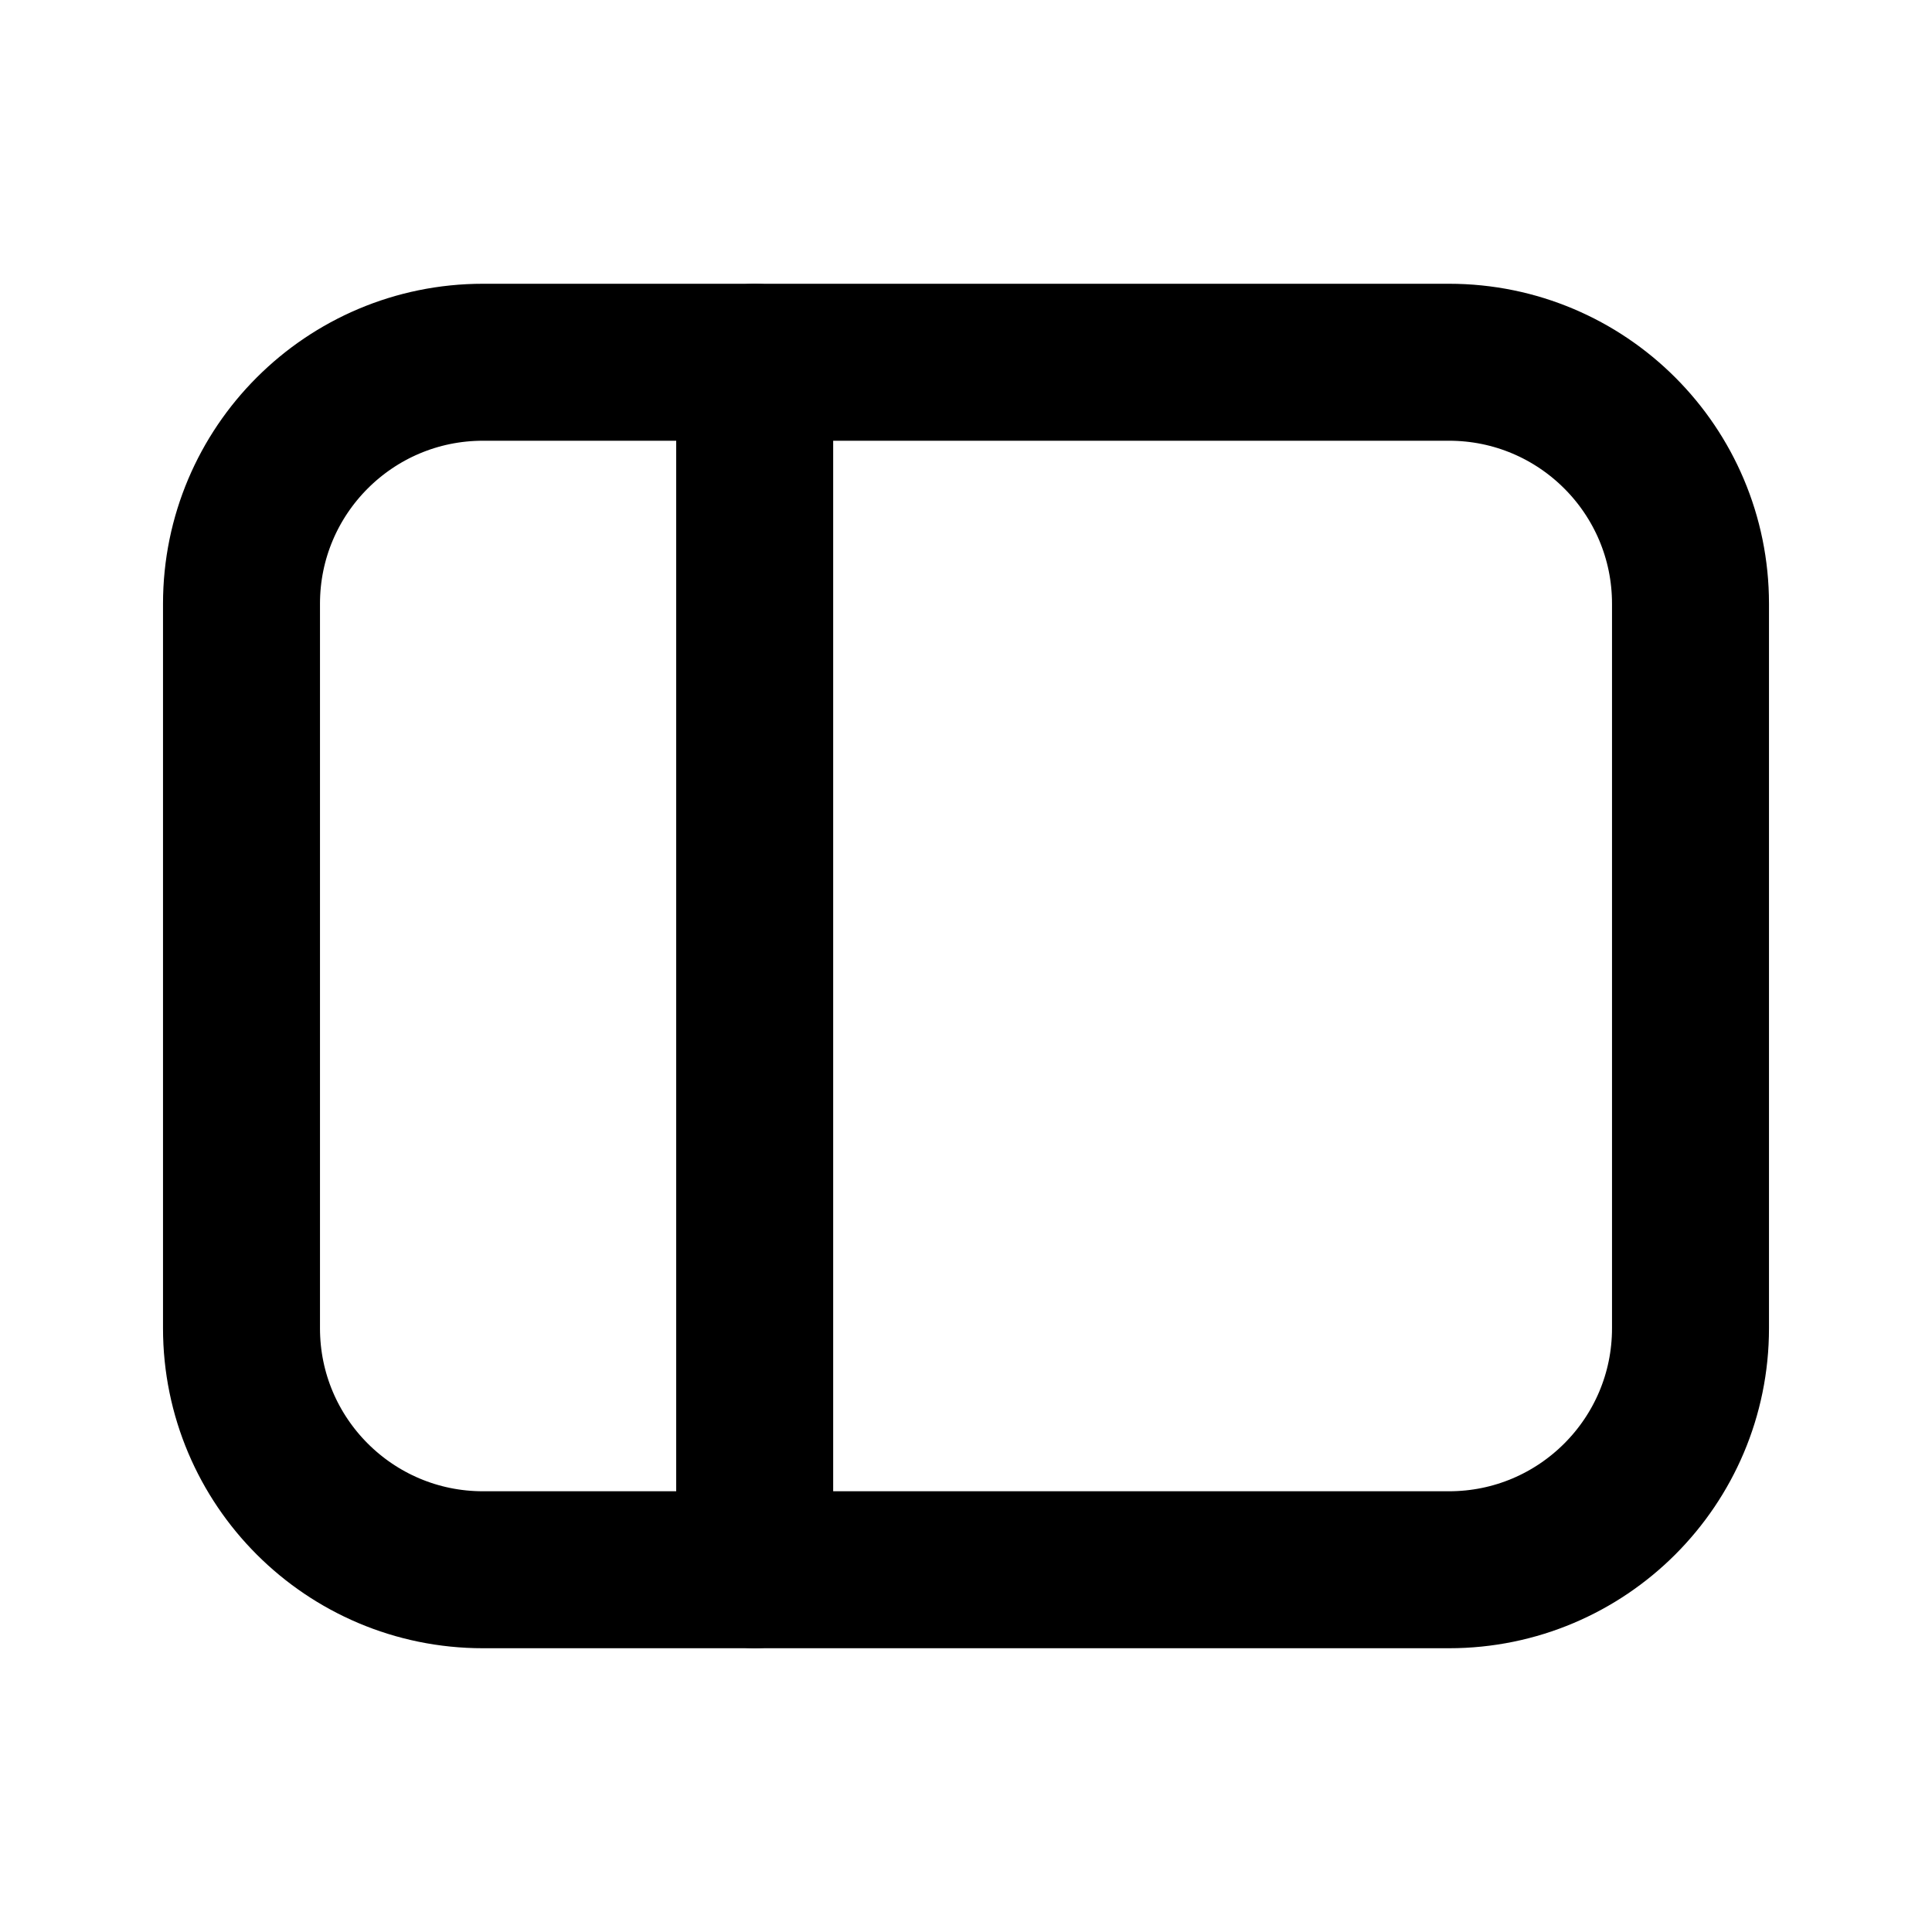
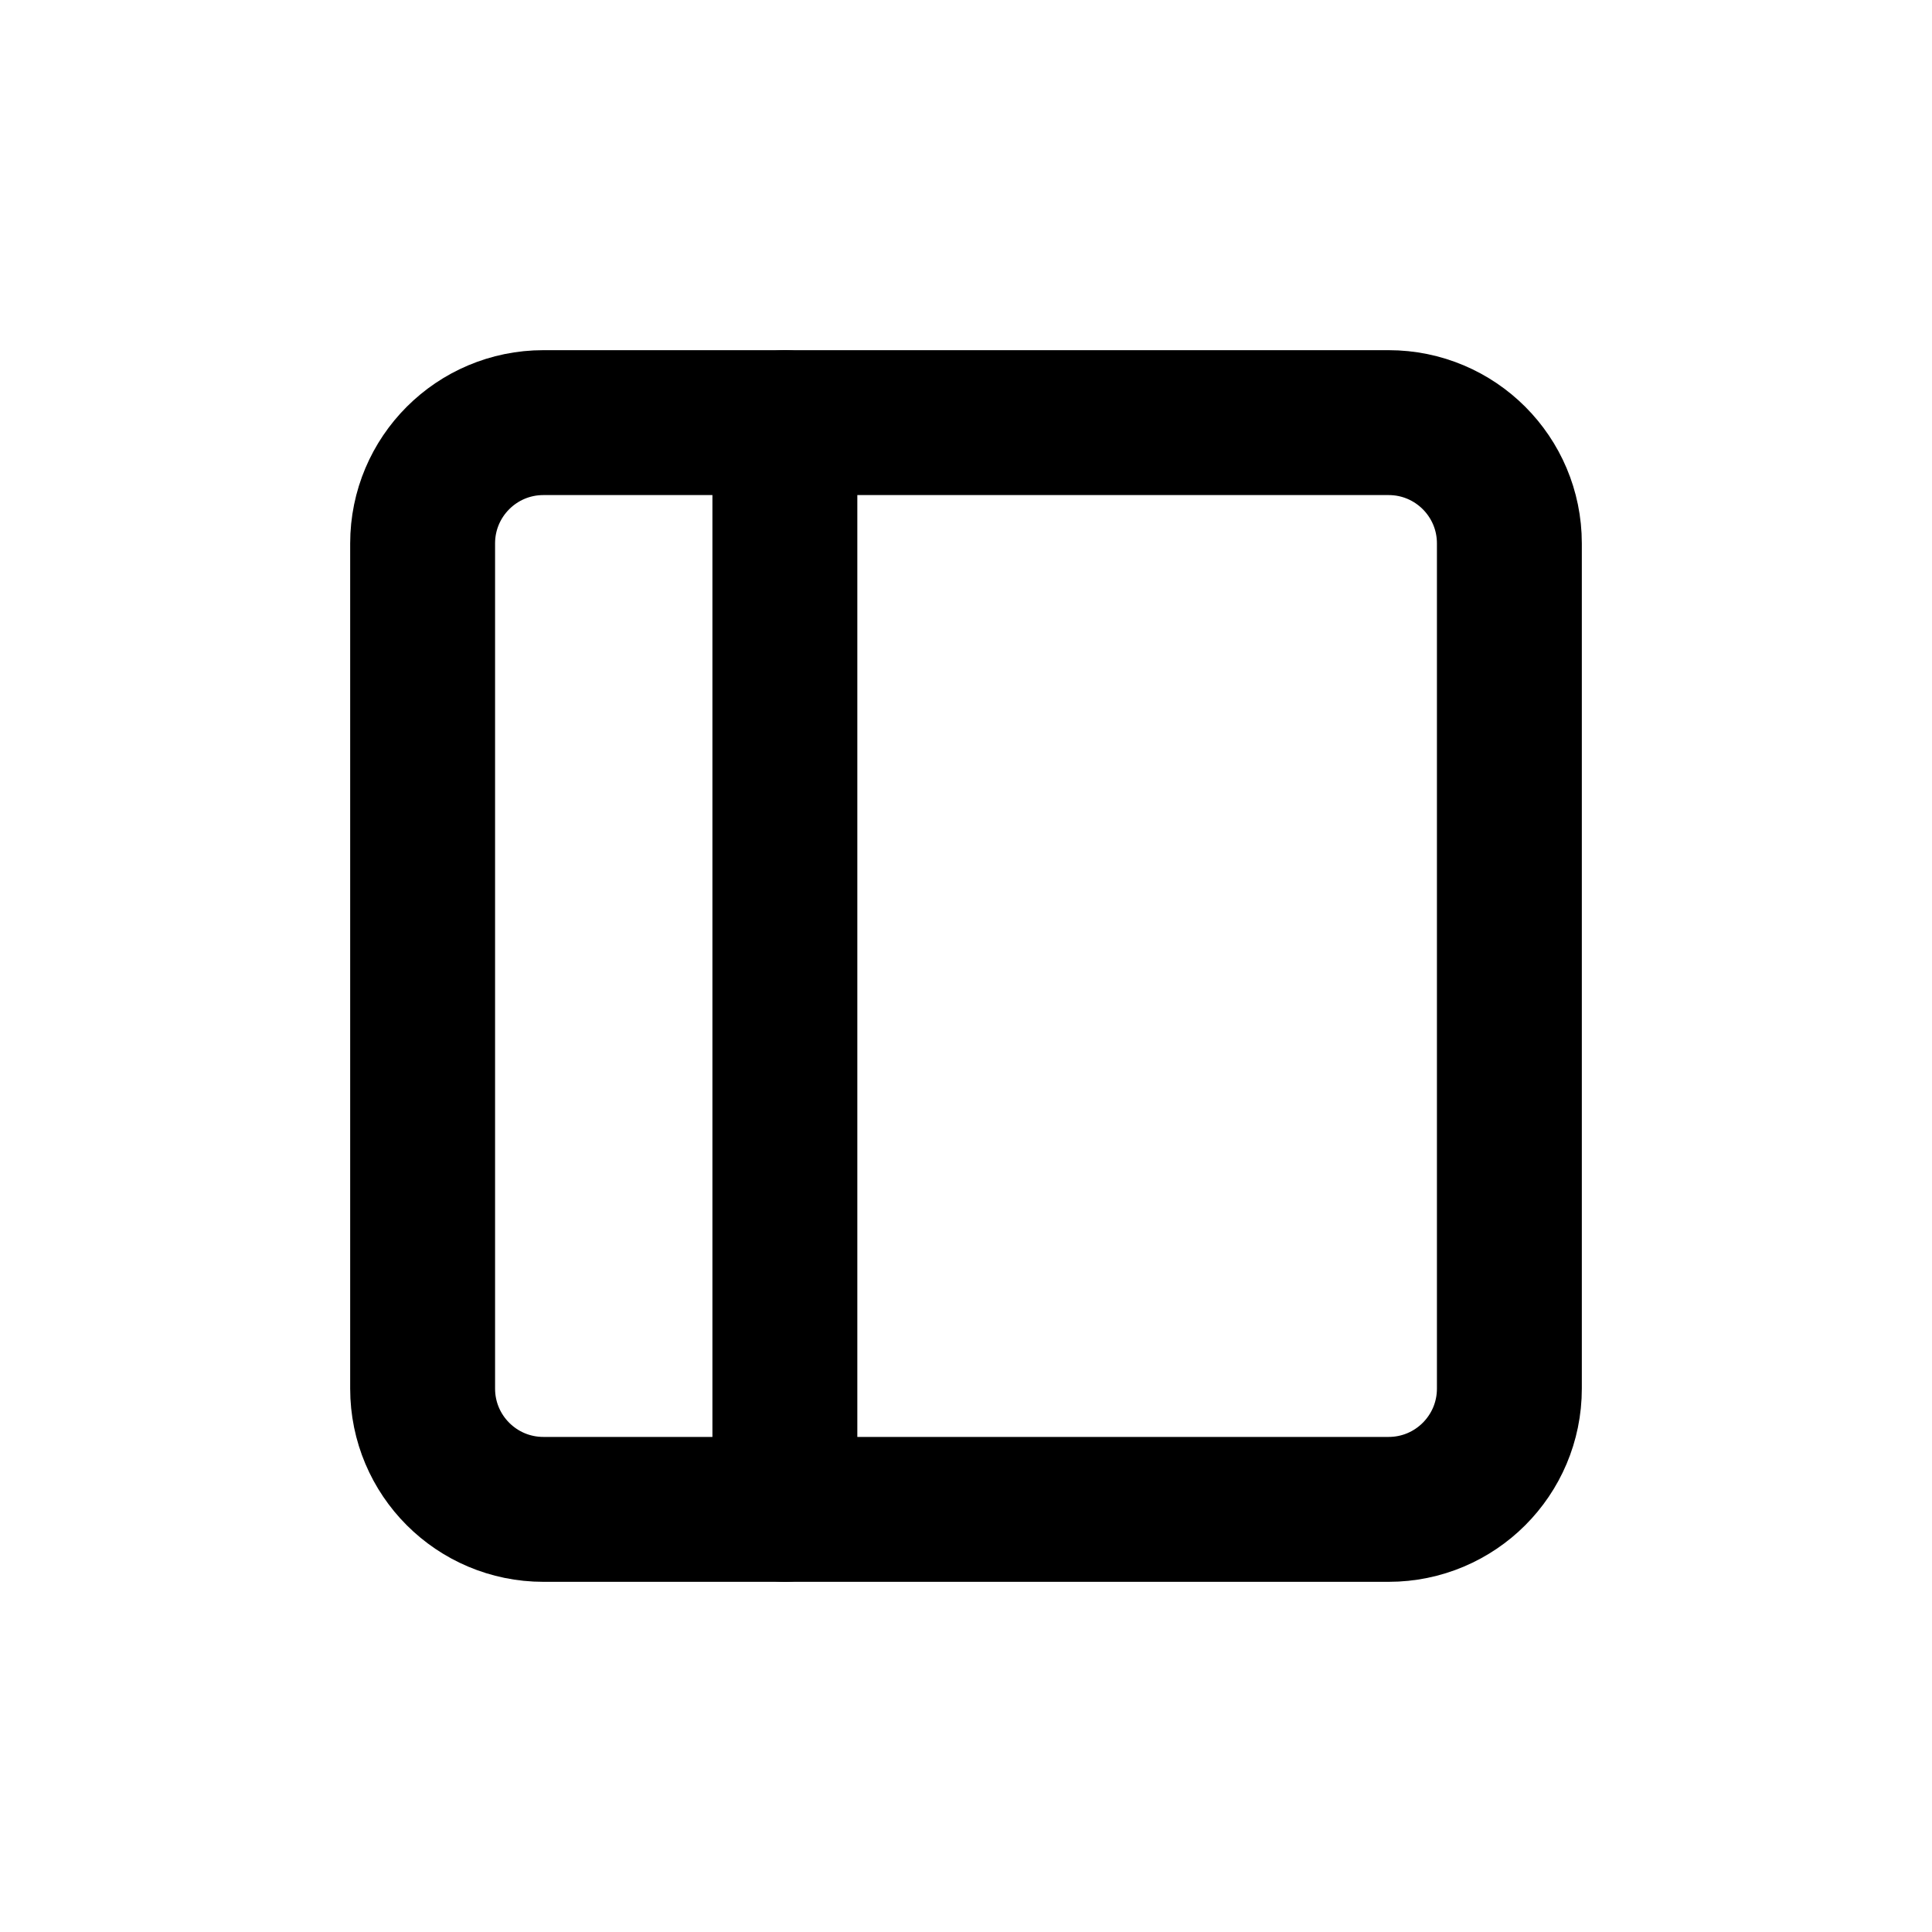
- <svg xmlns="http://www.w3.org/2000/svg" width="16" height="16" viewBox="0 0 16 16" fill="none" stroke="#000" stroke-width="1.3" stroke-linecap="round" stroke-linejoin="round">
-   <rect x="2" y="3" width="12" height="10" rx="2" />
-   <path d="M6.25 3v10" />
+ <svg xmlns="http://www.w3.org/2000/svg" viewBox="0 0 16 16" fill="none" stroke="#000" stroke-width="1.2" stroke-linecap="round" stroke-linejoin="round">
+   <rect width="9" height="9" x="3.5" y="3.5" rx="1" />
+   <path d="M 6.5 3.5 v 9" />
</svg>
